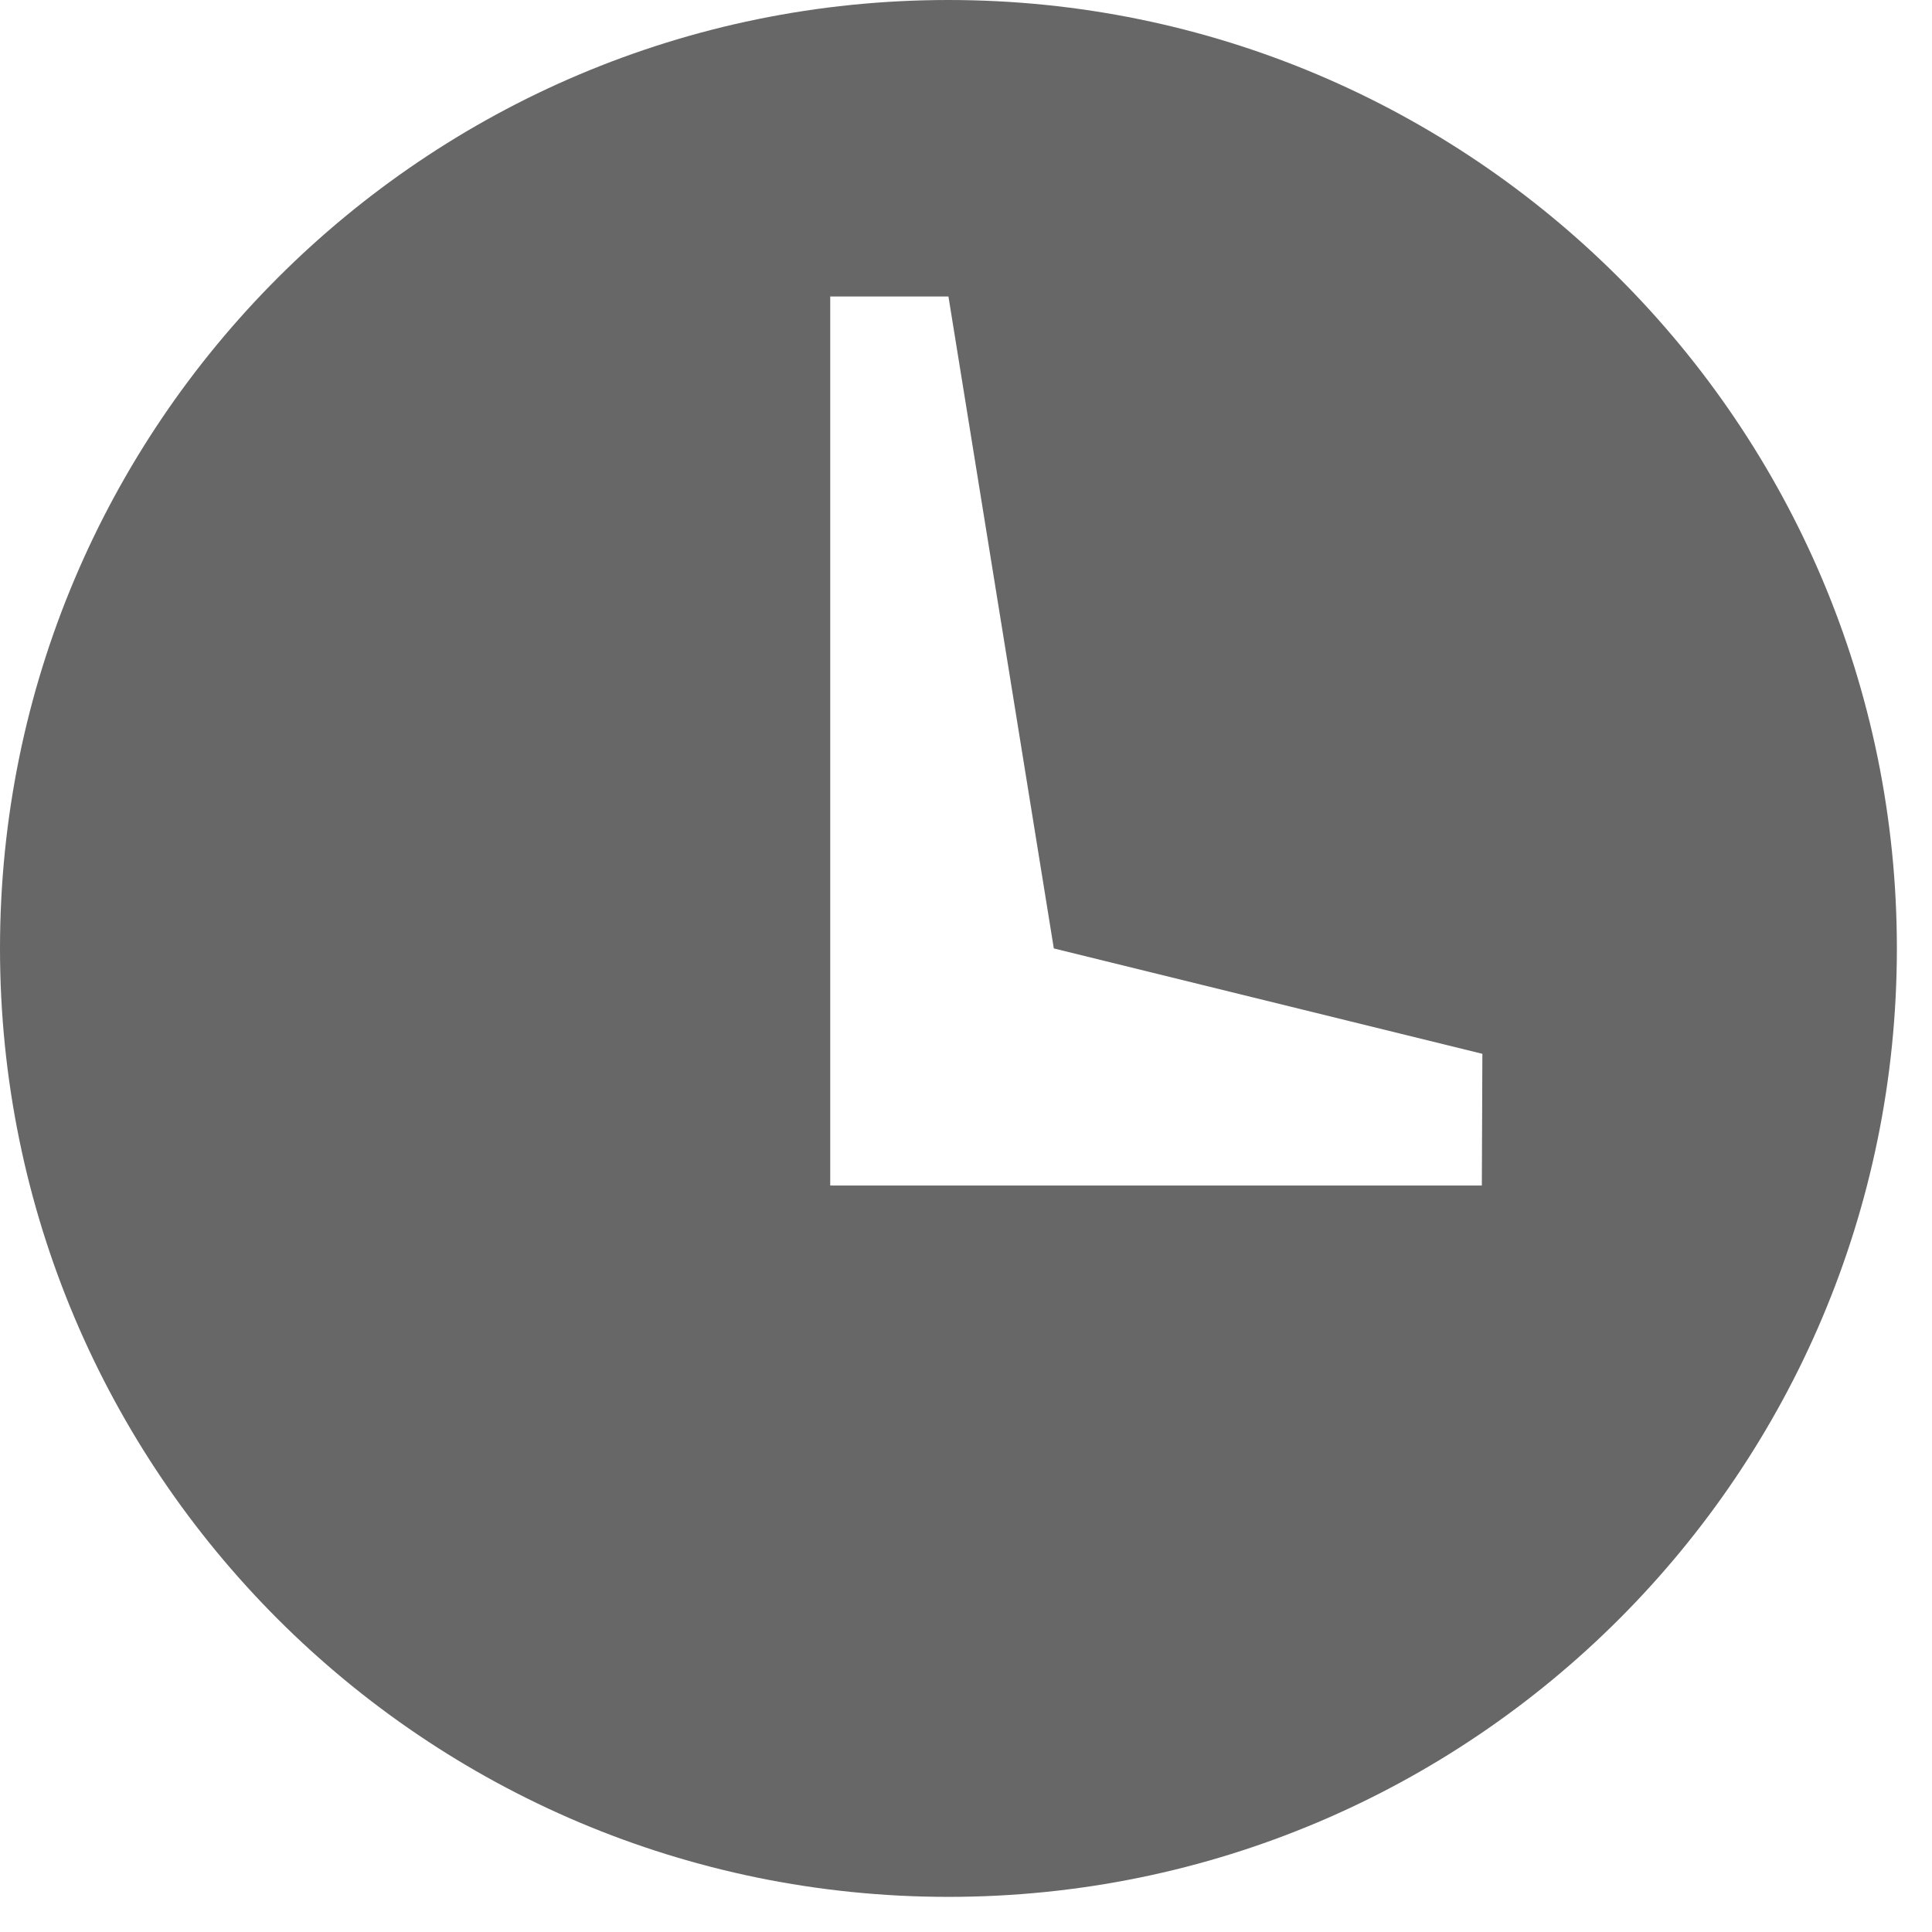
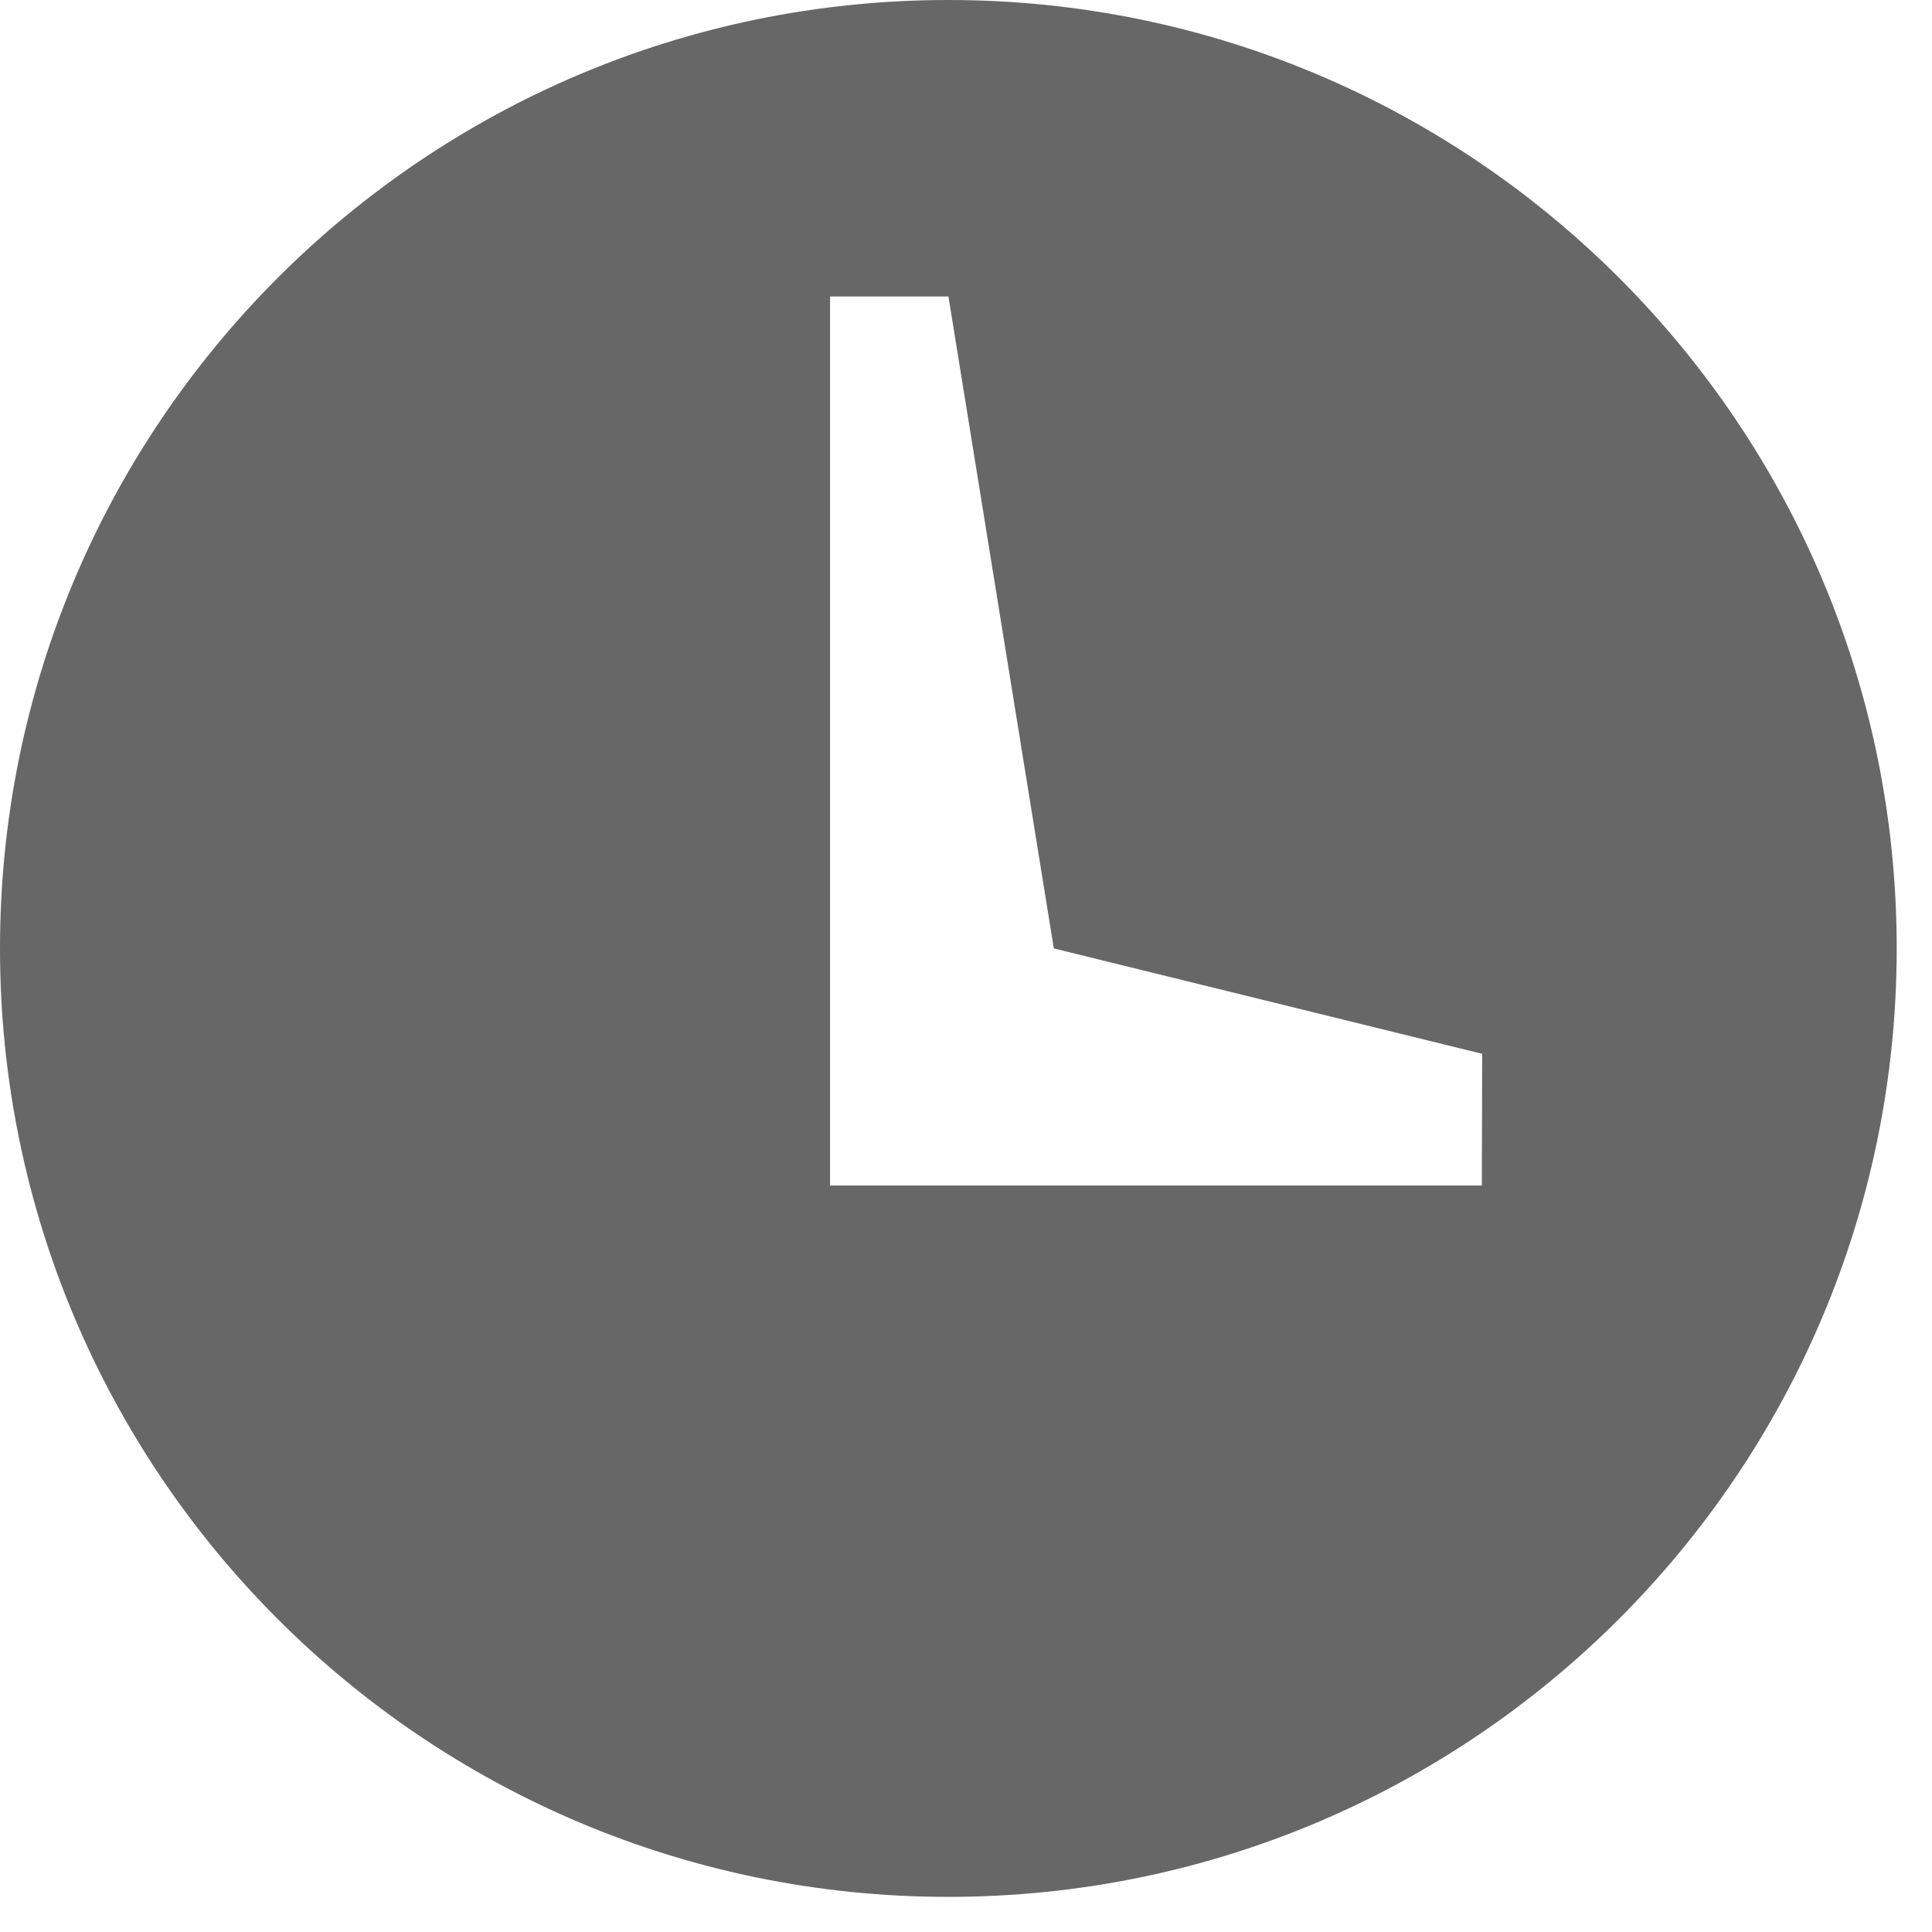
<svg xmlns="http://www.w3.org/2000/svg" width="11" height="11">
-   <path fill="#676767" d="M5.4 0C2.417 0 0 2.418 0 5.4s2.417 5.4 5.4 5.4 5.4-2.418 5.4-5.4S8.38 0 5.4 0zm3.037 6.75h-3.71V1.688H5.4L6 5.4l2.44.6-.003.75z" />
+   <path fill="#676767" d="M5.4 0c-2.983 0-5.4 2.418-5.4 5.4s2.417 5.4 5.399 5.4 5.4-2.418 5.4-5.4c.001-2.982-2.417-5.4-5.399-5.4zm3.037 6.75h-3.711v-5.062h.674l.6 3.712 2.439.6-.002.75z" />
</svg>
